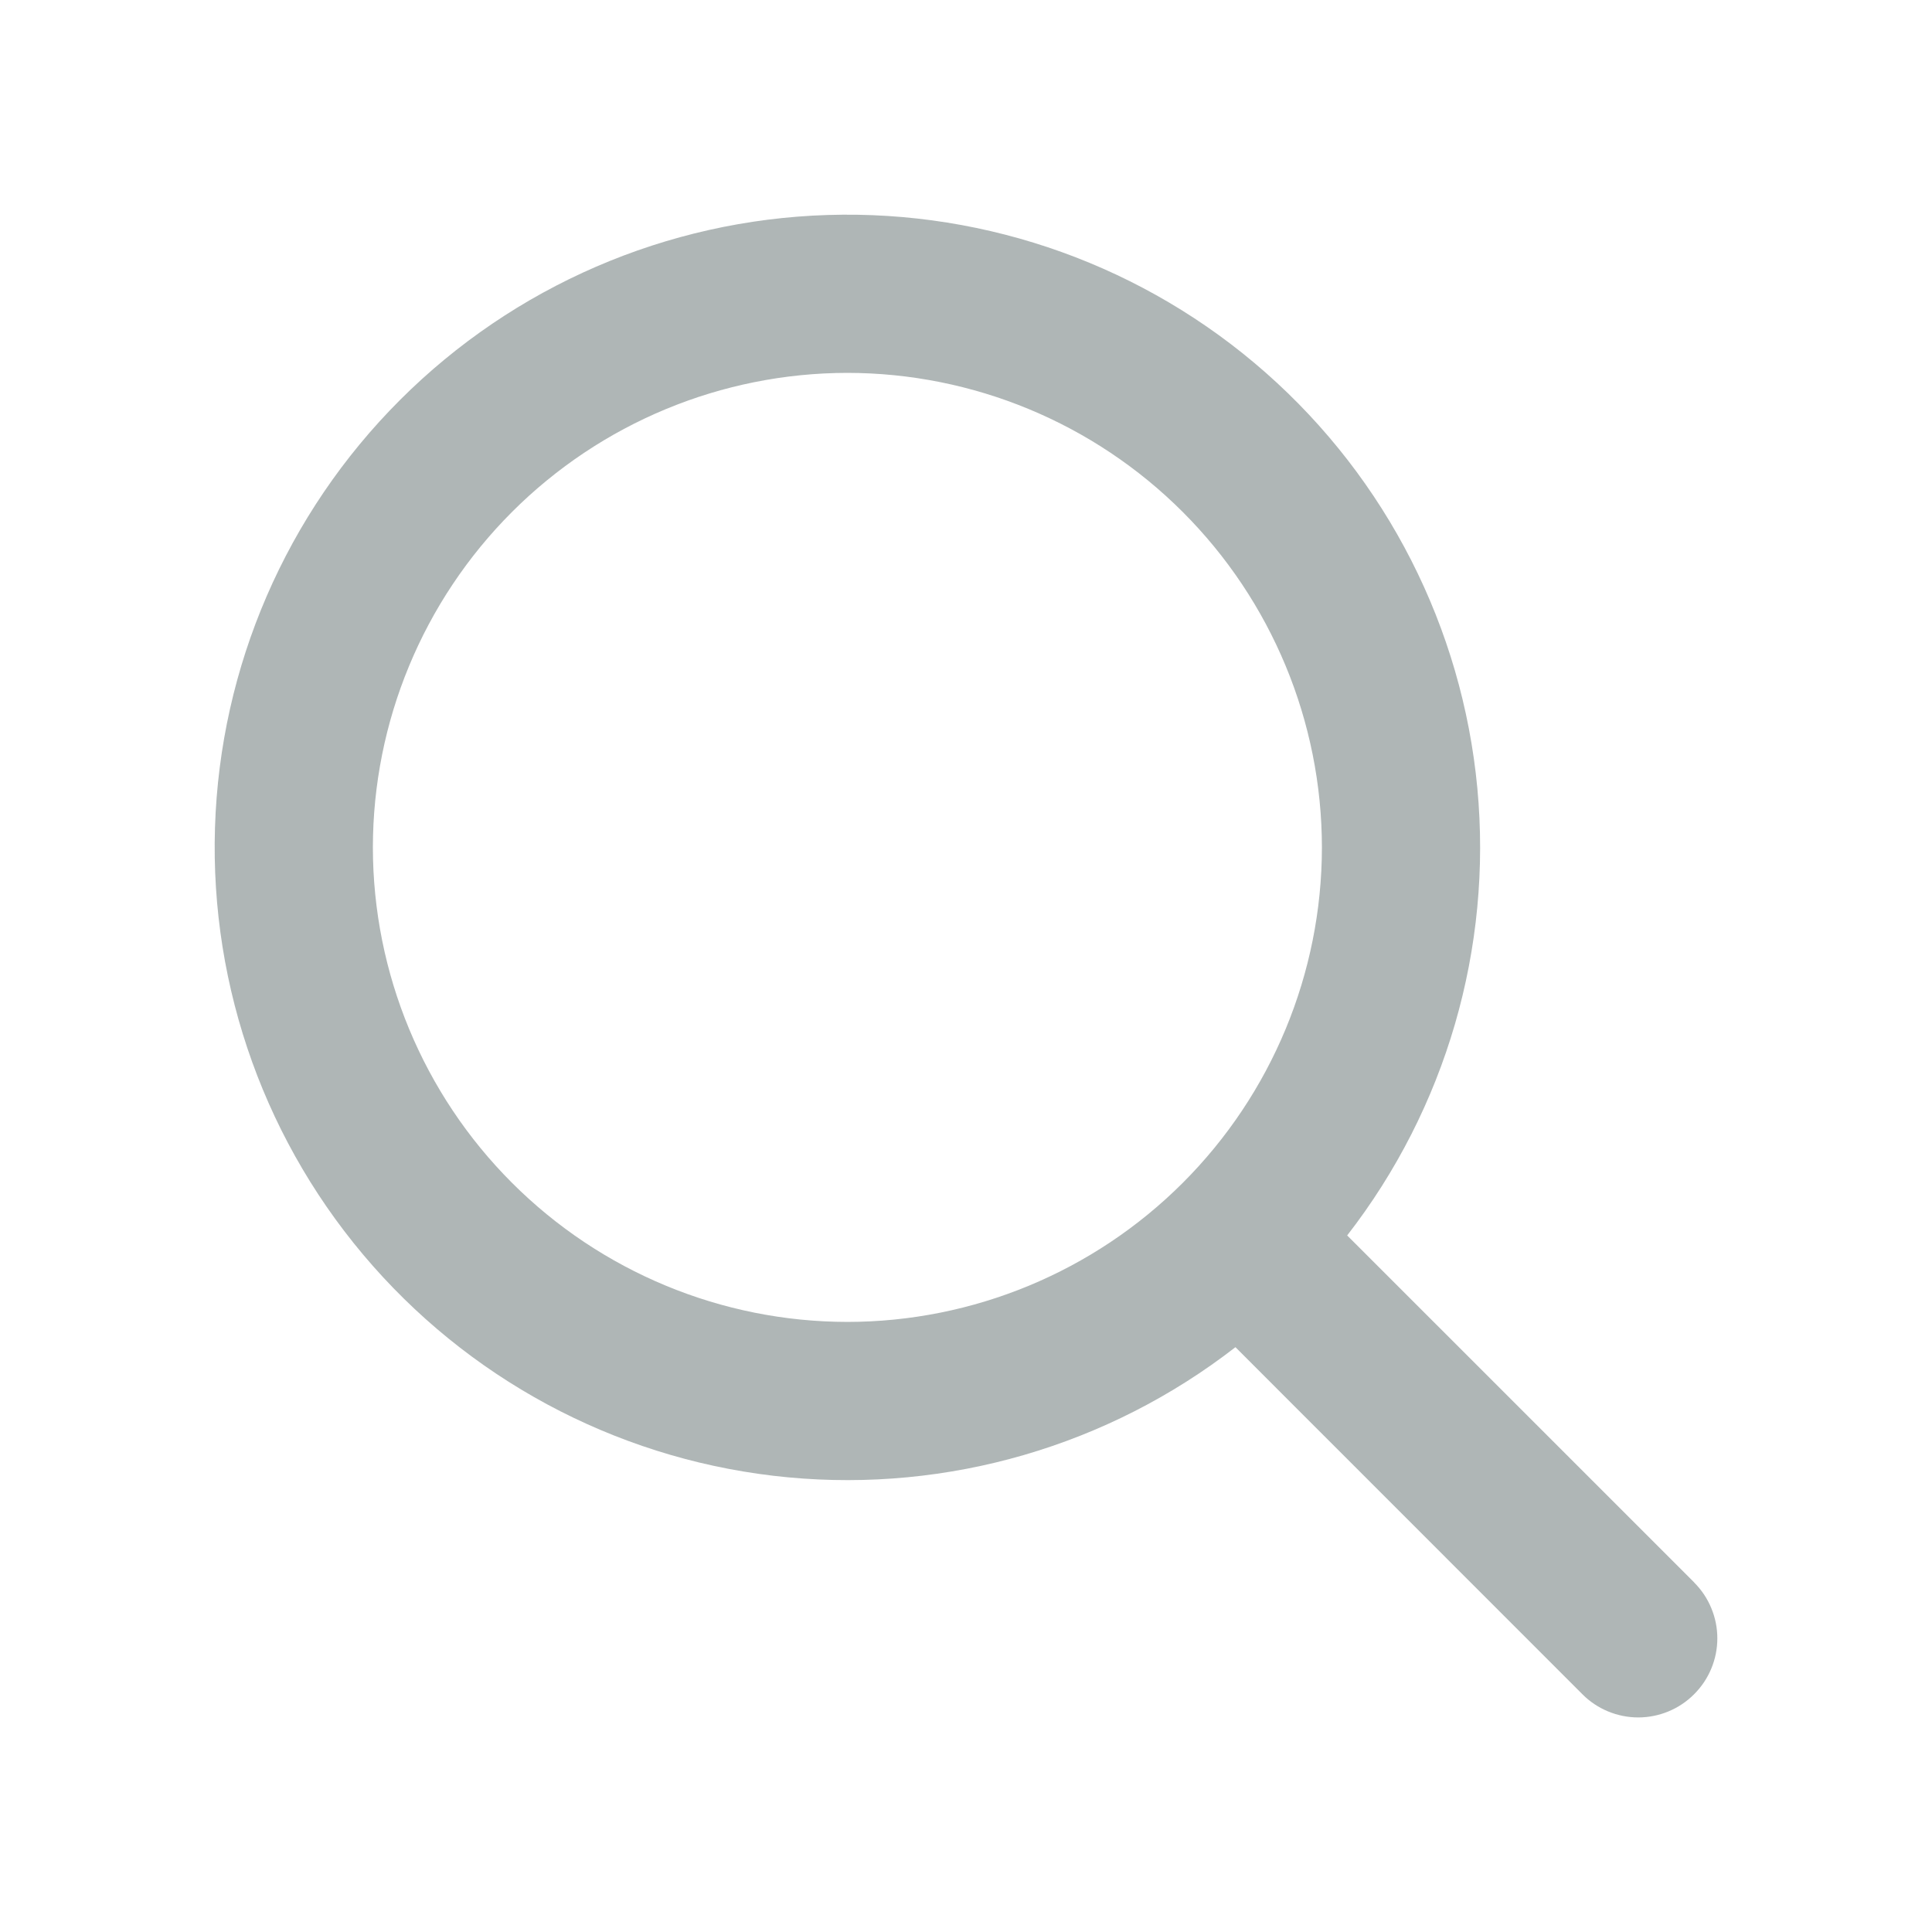
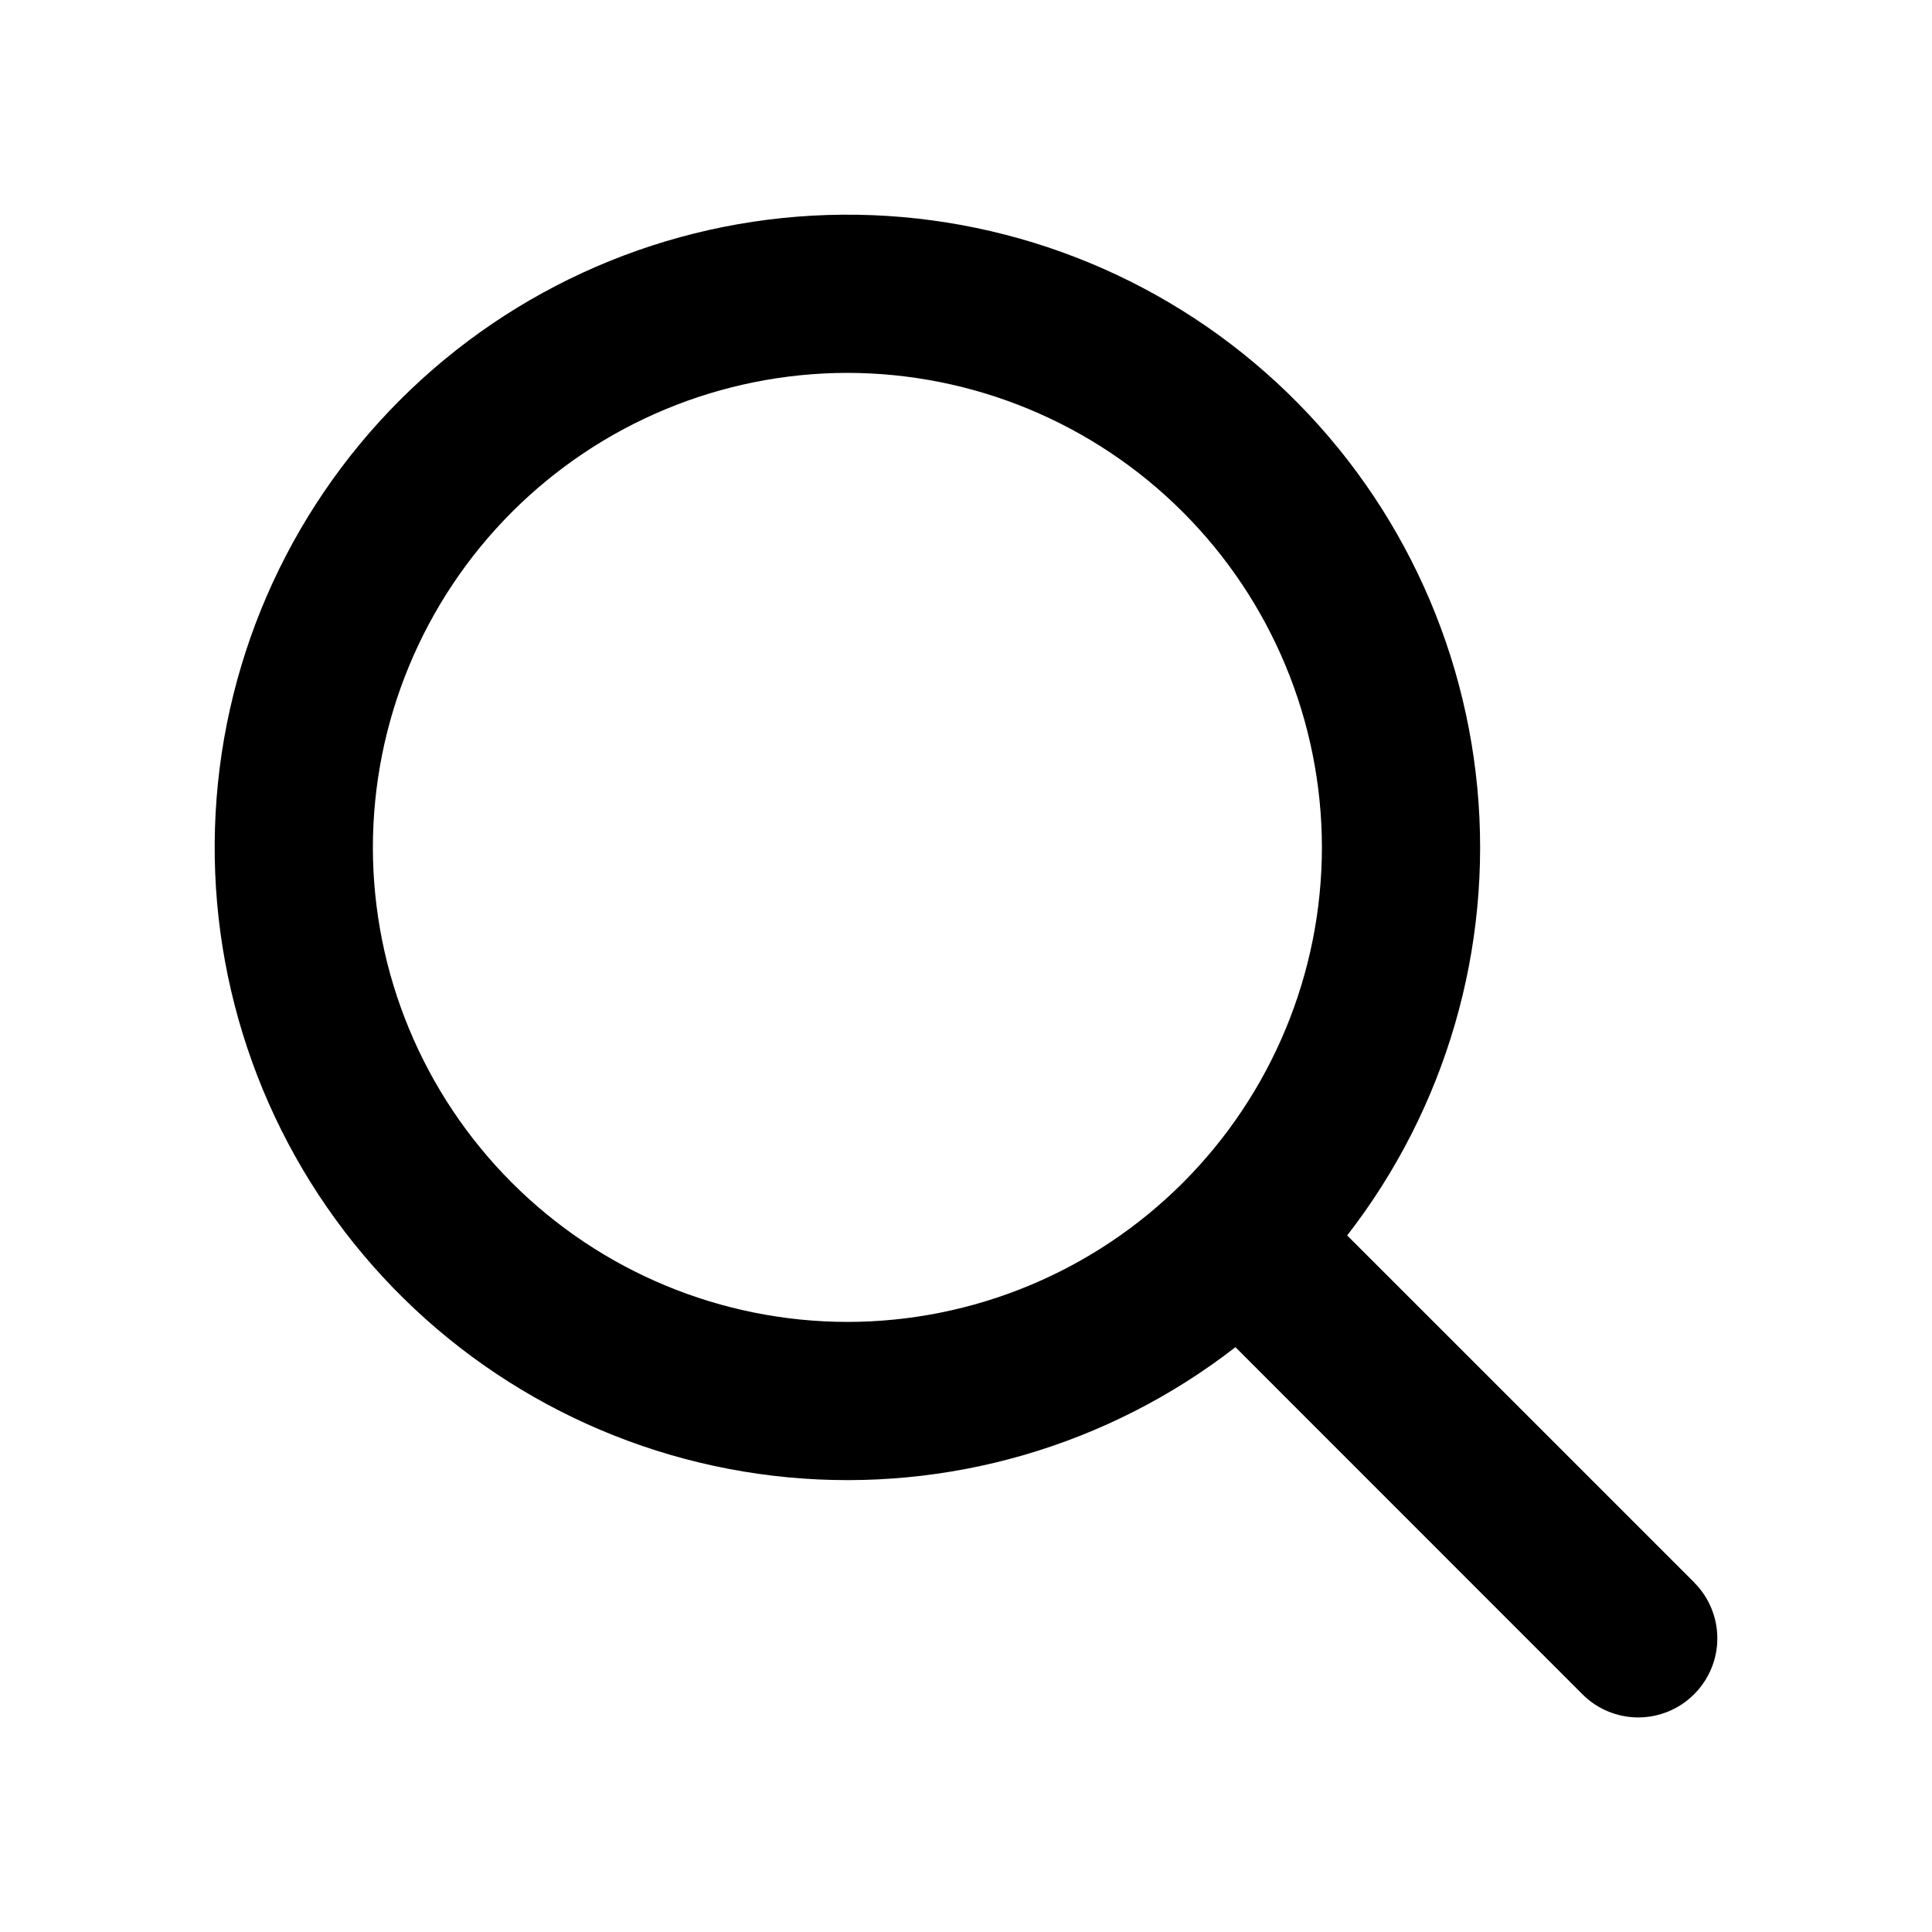
<svg xmlns="http://www.w3.org/2000/svg" width="54" height="54" viewBox="0 0 54 54" fill="none">
-   <path opacity="0.5" d="M47.354 44.23L37.654 34.531C40.413 30.977 41.714 26.506 41.292 22.027C40.87 17.548 38.757 13.398 35.383 10.422C32.01 7.446 27.628 5.868 23.132 6.009C18.635 6.149 14.361 7.999 11.18 11.18C7.999 14.361 6.149 18.635 6.009 23.132C5.868 27.628 7.446 32.01 10.422 35.383C13.398 38.757 17.548 40.87 22.027 41.292C26.506 41.714 30.977 40.413 34.531 37.654L44.228 47.354C44.432 47.56 44.676 47.723 44.944 47.834C45.212 47.945 45.499 48.003 45.789 48.003C46.08 48.003 46.367 47.945 46.635 47.834C46.903 47.723 47.147 47.56 47.351 47.354C47.557 47.149 47.72 46.906 47.831 46.638C47.943 46.37 48 46.082 48 45.792C48 45.502 47.943 45.215 47.831 44.947C47.72 44.678 47.557 44.435 47.351 44.23H47.354ZM10.422 23.686C10.425 20.17 11.823 16.798 14.309 14.311C16.796 11.824 20.167 10.425 23.684 10.422C27.201 10.425 30.573 11.824 33.059 14.311C35.546 16.798 36.945 20.169 36.948 23.686C36.945 27.203 35.546 30.575 33.059 33.061C30.572 35.547 27.2 36.946 23.684 36.948C20.168 36.945 16.796 35.546 14.31 33.06C11.824 30.574 10.425 27.203 10.422 23.686Z" fill="#5F6D6D" />
+   <path d="M47.354 44.23L37.654 34.531C40.413 30.977 41.714 26.506 41.292 22.027C40.87 17.548 38.757 13.398 35.383 10.422C32.01 7.446 27.628 5.868 23.132 6.009C18.635 6.149 14.361 7.999 11.18 11.18C7.999 14.361 6.149 18.635 6.009 23.132C5.868 27.628 7.446 32.01 10.422 35.383C13.398 38.757 17.548 40.87 22.027 41.292C26.506 41.714 30.977 40.413 34.531 37.654L44.228 47.354C44.432 47.56 44.676 47.723 44.944 47.834C45.212 47.945 45.499 48.003 45.789 48.003C46.08 48.003 46.367 47.945 46.635 47.834C46.903 47.723 47.147 47.56 47.351 47.354C47.557 47.149 47.72 46.906 47.831 46.638C47.943 46.37 48 46.082 48 45.792C48 45.502 47.943 45.215 47.831 44.947C47.72 44.678 47.557 44.435 47.351 44.23H47.354ZM10.422 23.686C10.425 20.17 11.823 16.798 14.309 14.311C16.796 11.824 20.167 10.425 23.684 10.422C27.201 10.425 30.573 11.824 33.059 14.311C35.546 16.798 36.945 20.169 36.948 23.686C36.945 27.203 35.546 30.575 33.059 33.061C30.572 35.547 27.2 36.946 23.684 36.948C20.168 36.945 16.796 35.546 14.31 33.06C11.824 30.574 10.425 27.203 10.422 23.686Z" fill="currentColor" />
</svg>
